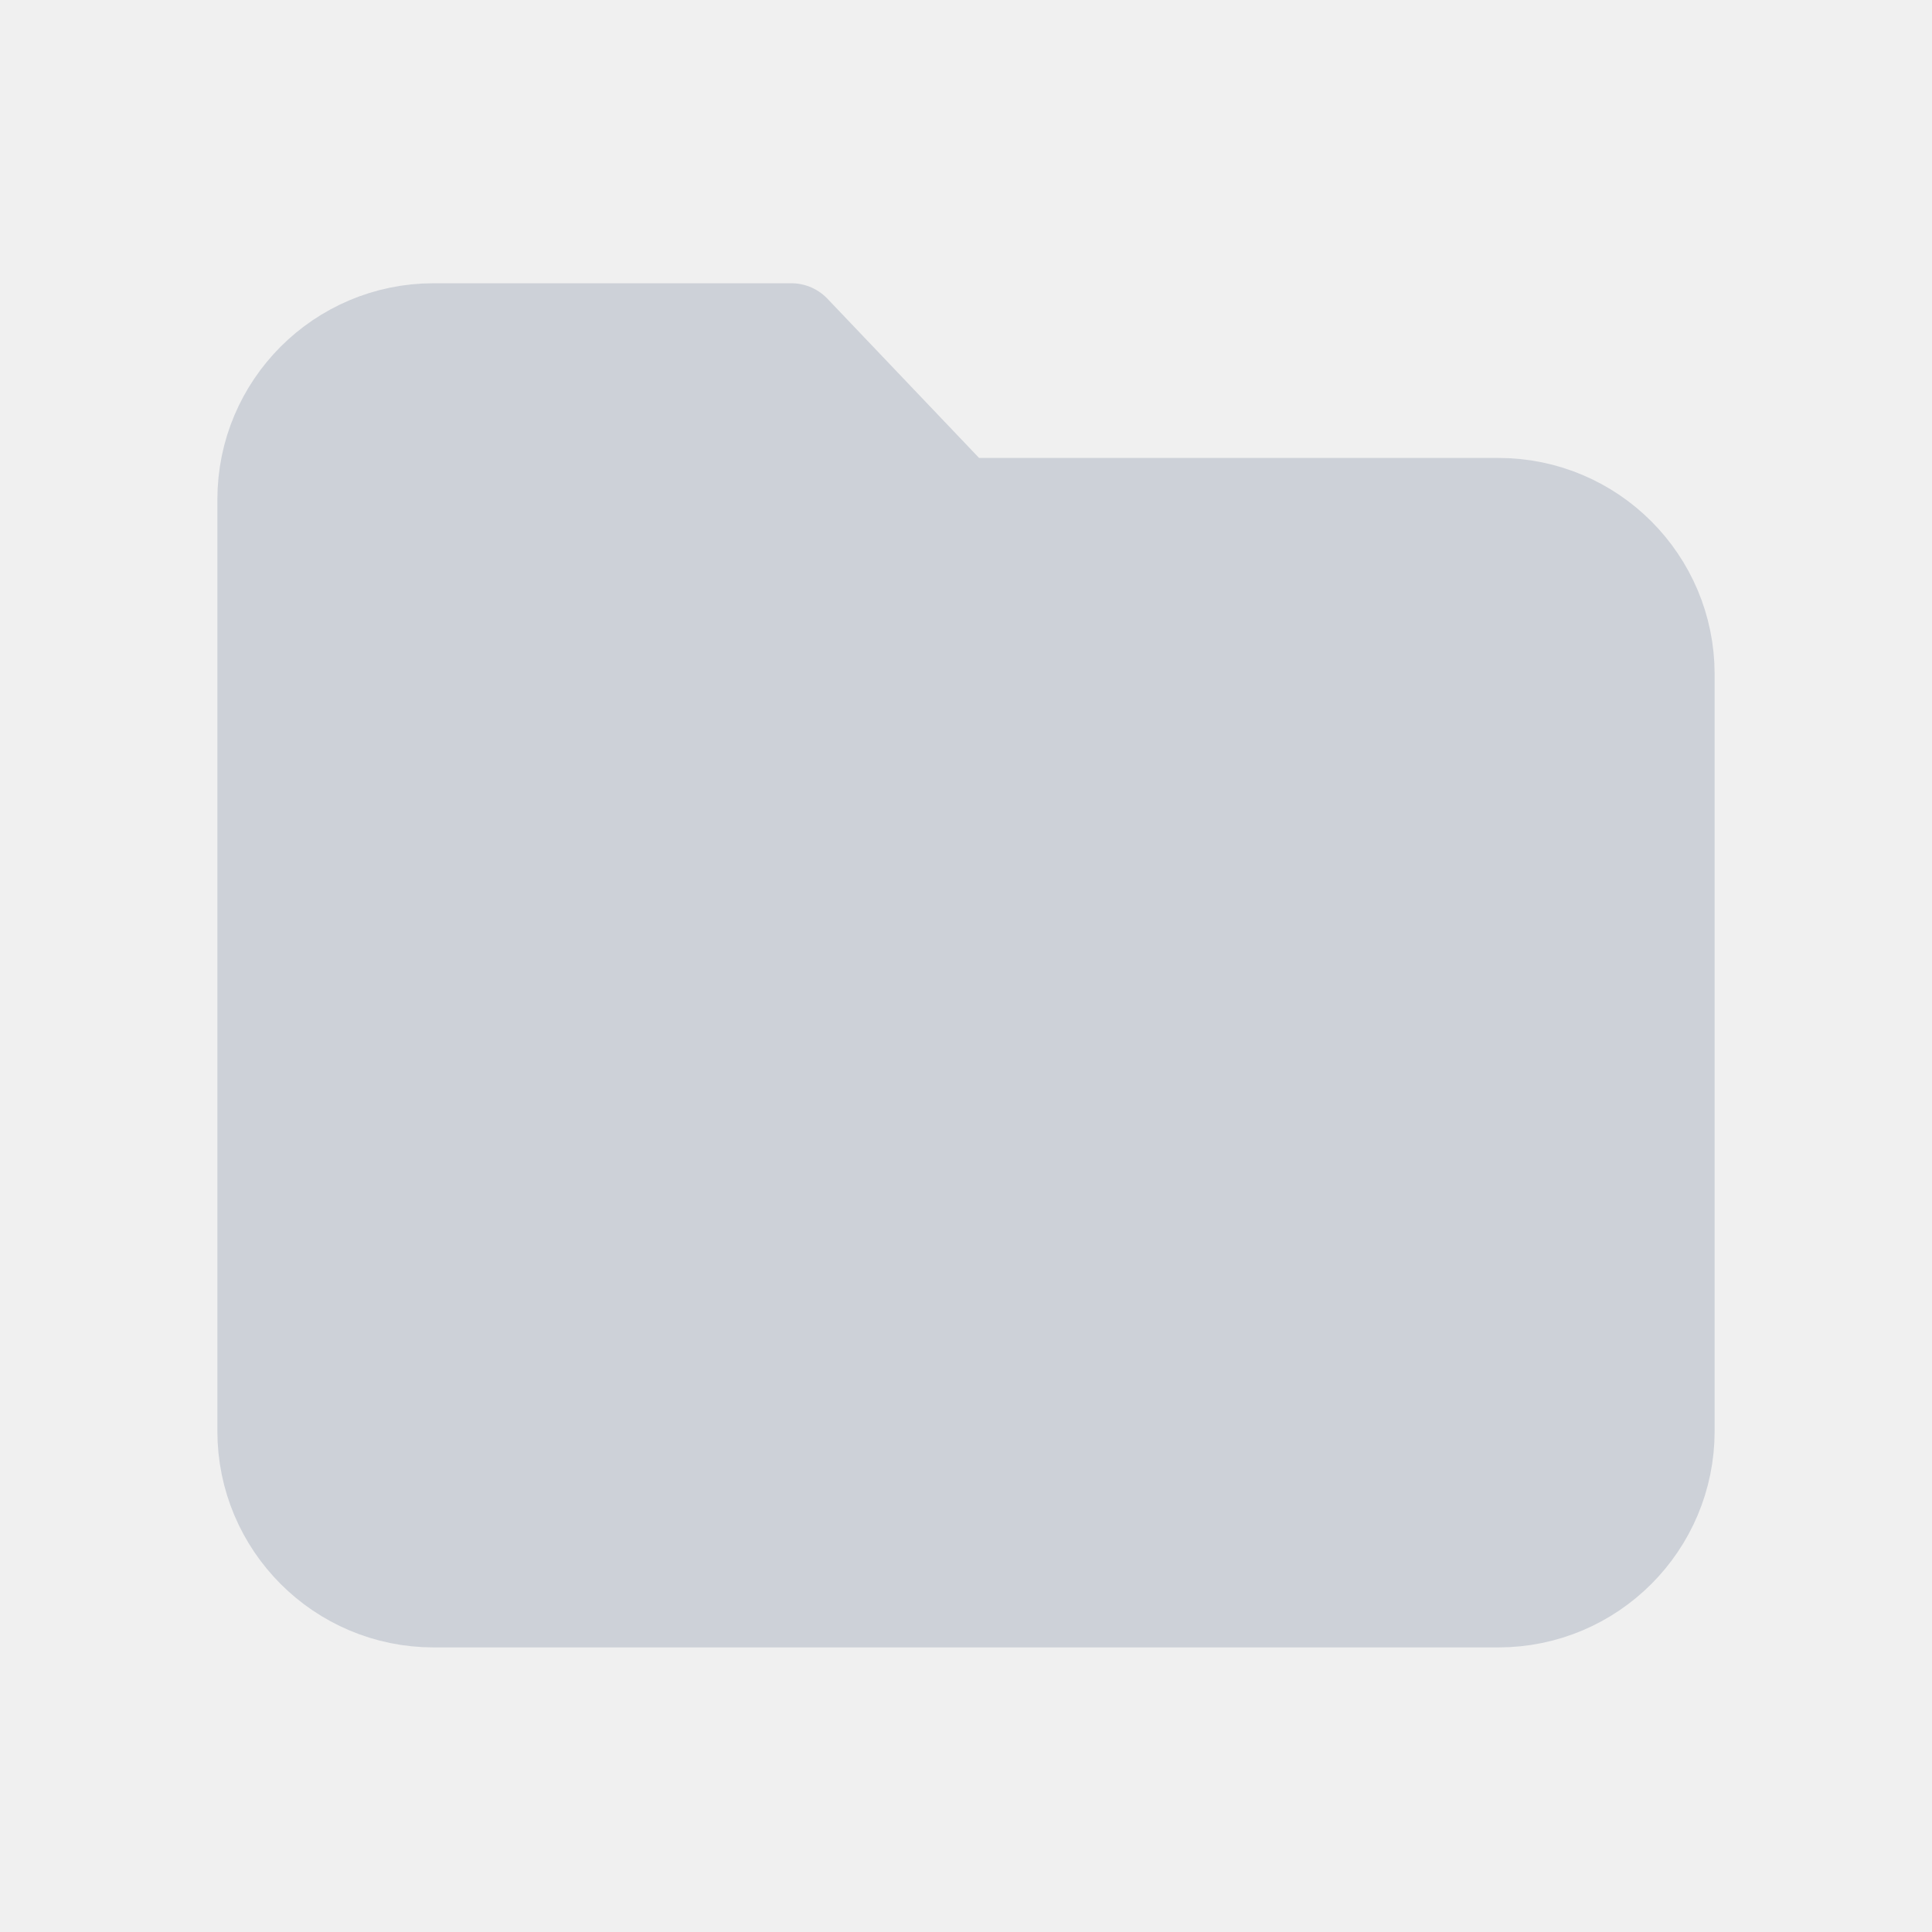
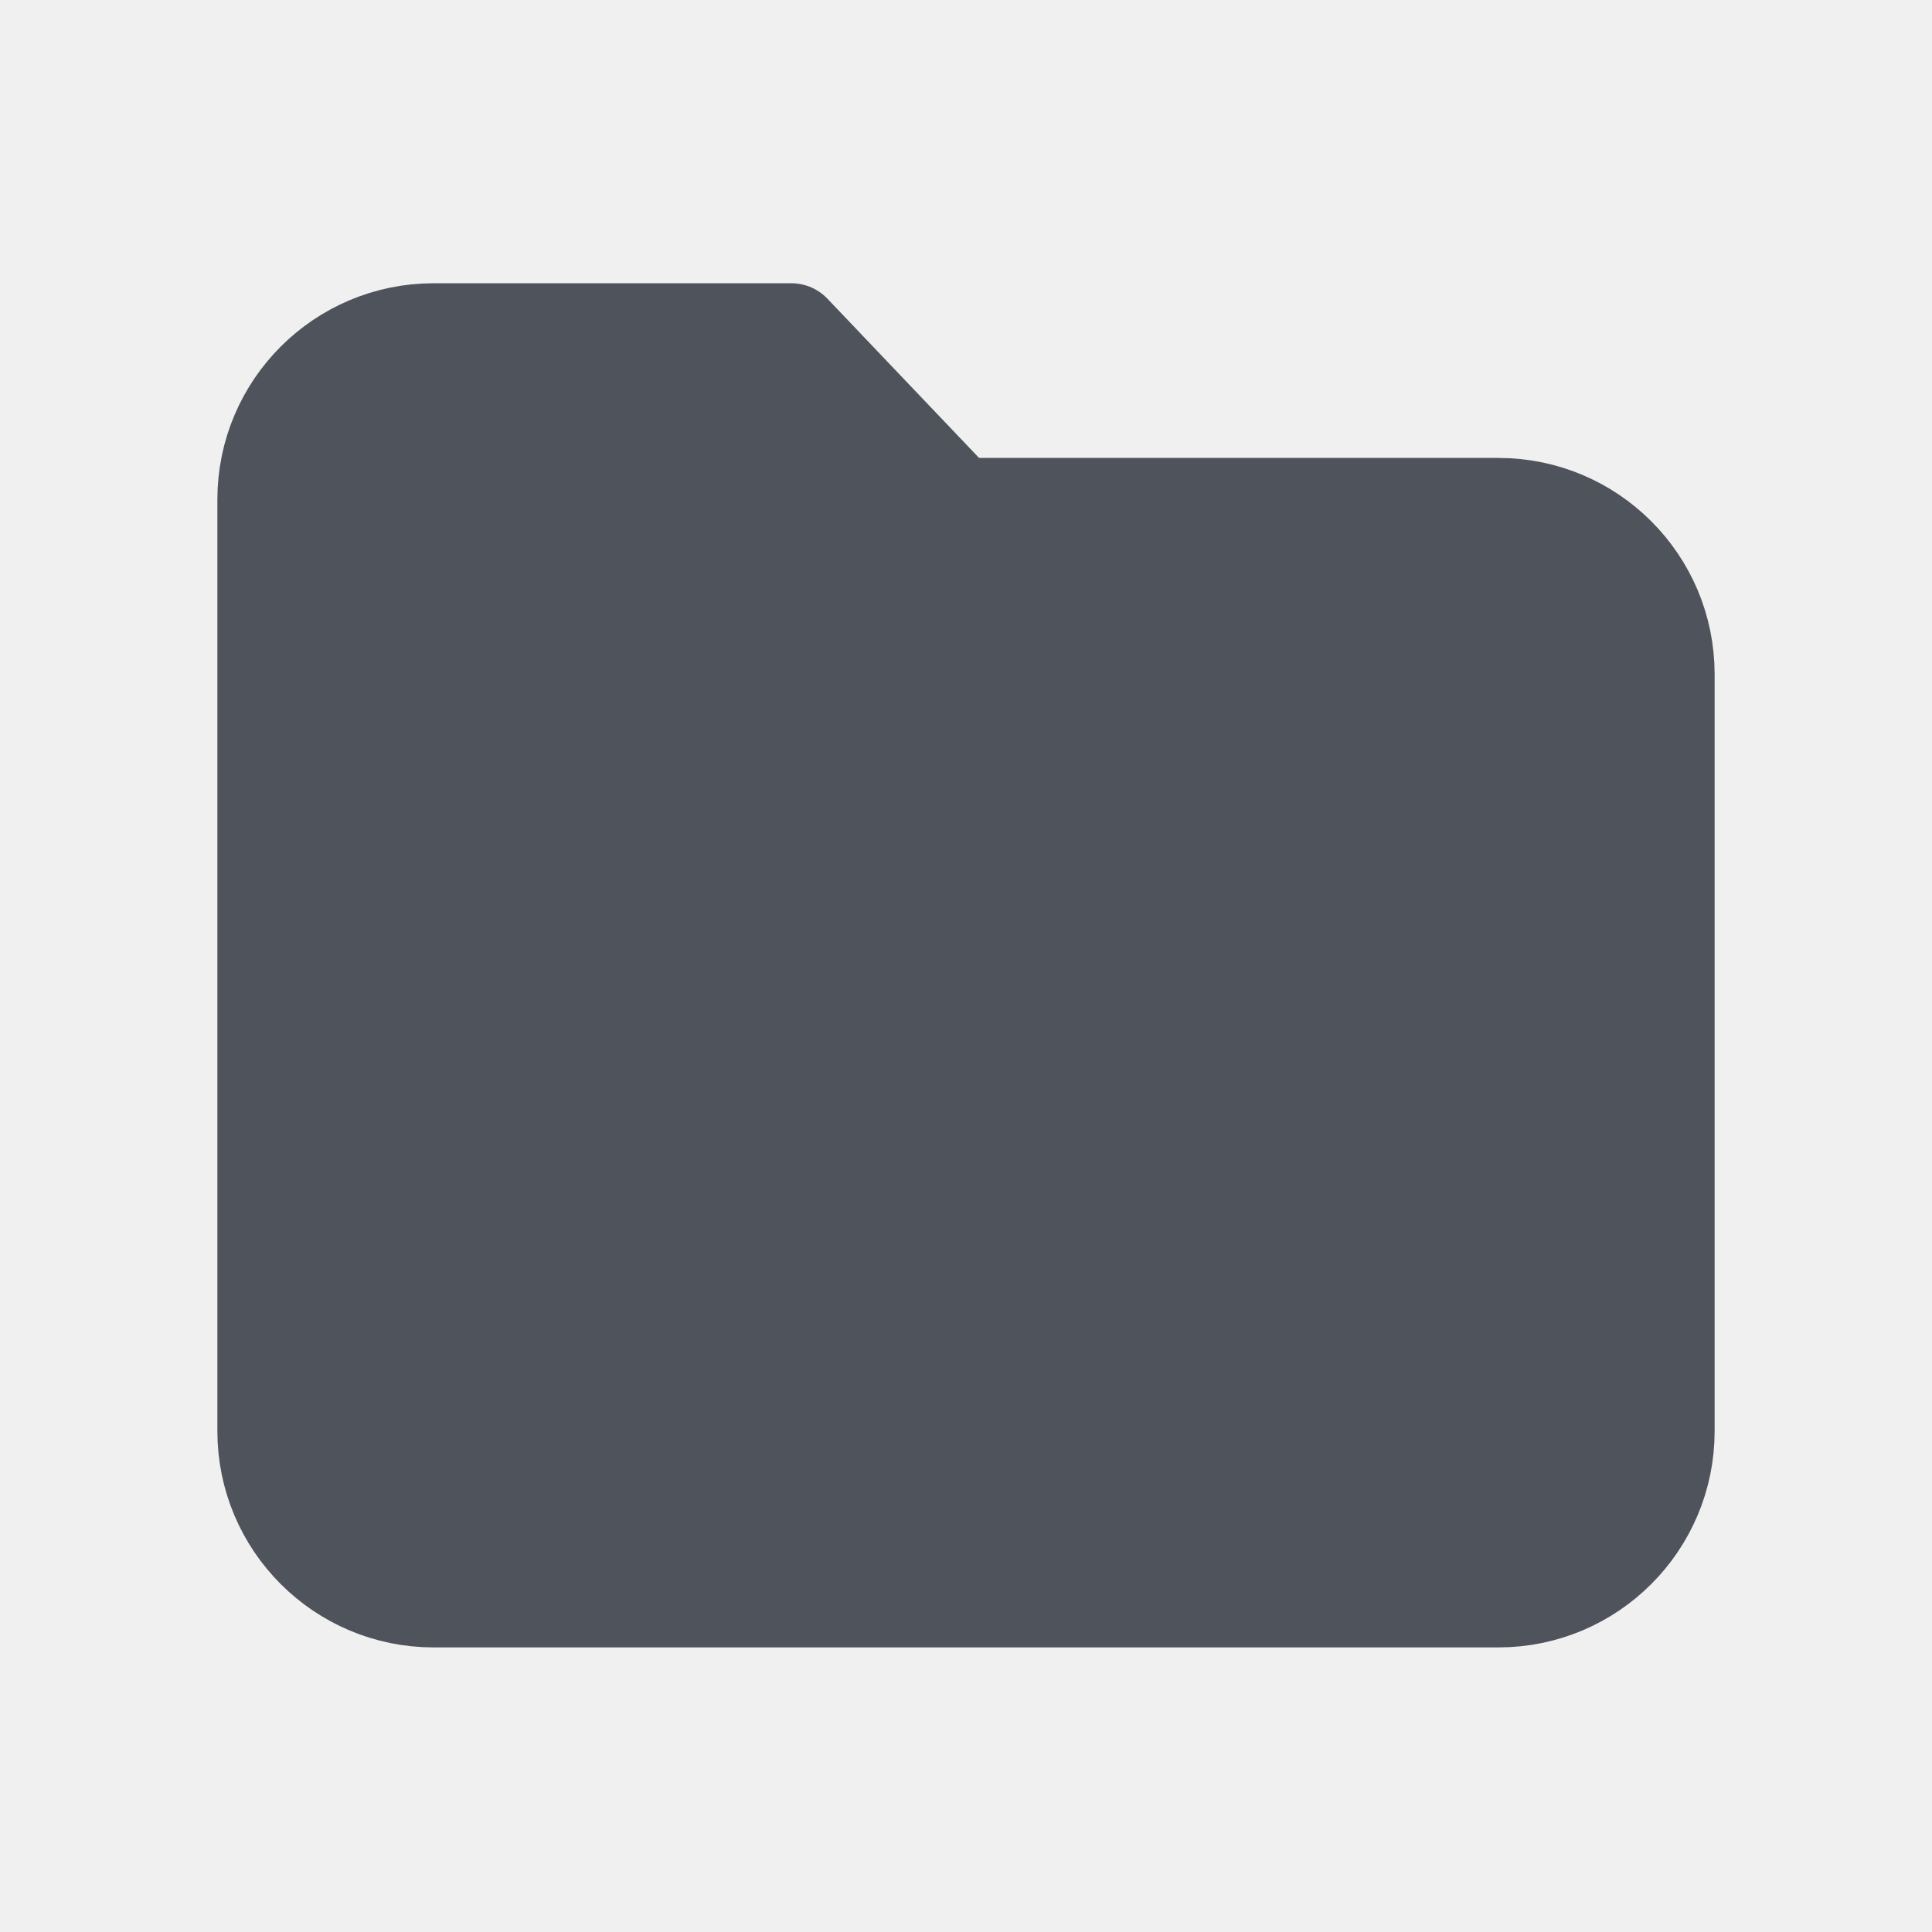
<svg xmlns="http://www.w3.org/2000/svg" viewBox="0 0 24 24" width="16" height="16">
  <defs>
    <mask id="sym" maskUnits="userSpaceOnUse" x="-3" y="-3" width="30" height="30">
      <g transform="translate(12 12) scale(1.0333) translate(-12.000 -12.208)">
        <path d="M3.6 6.6a2 2 0 0 1 2-2h4.3l2 2.1h6.5a2 2 0 0 1 2 2v9.1a2 2 0 0 1-2 2H5.6a2 2 0 0 1-2-2z" fill="#fff" stroke="#fff" stroke-width="1.2" stroke-linejoin="round" stroke-linecap="round" />
      </g>
    </mask>
  </defs>
-   <rect x="-3" y="-3" width="30" height="30" fill="#cdd1d8" mask="url(#sym)" />
+   <rect x="-3" y="-3" width="30" height="30" fill="#4f535b" mask="url(#sym)" />
</svg>
